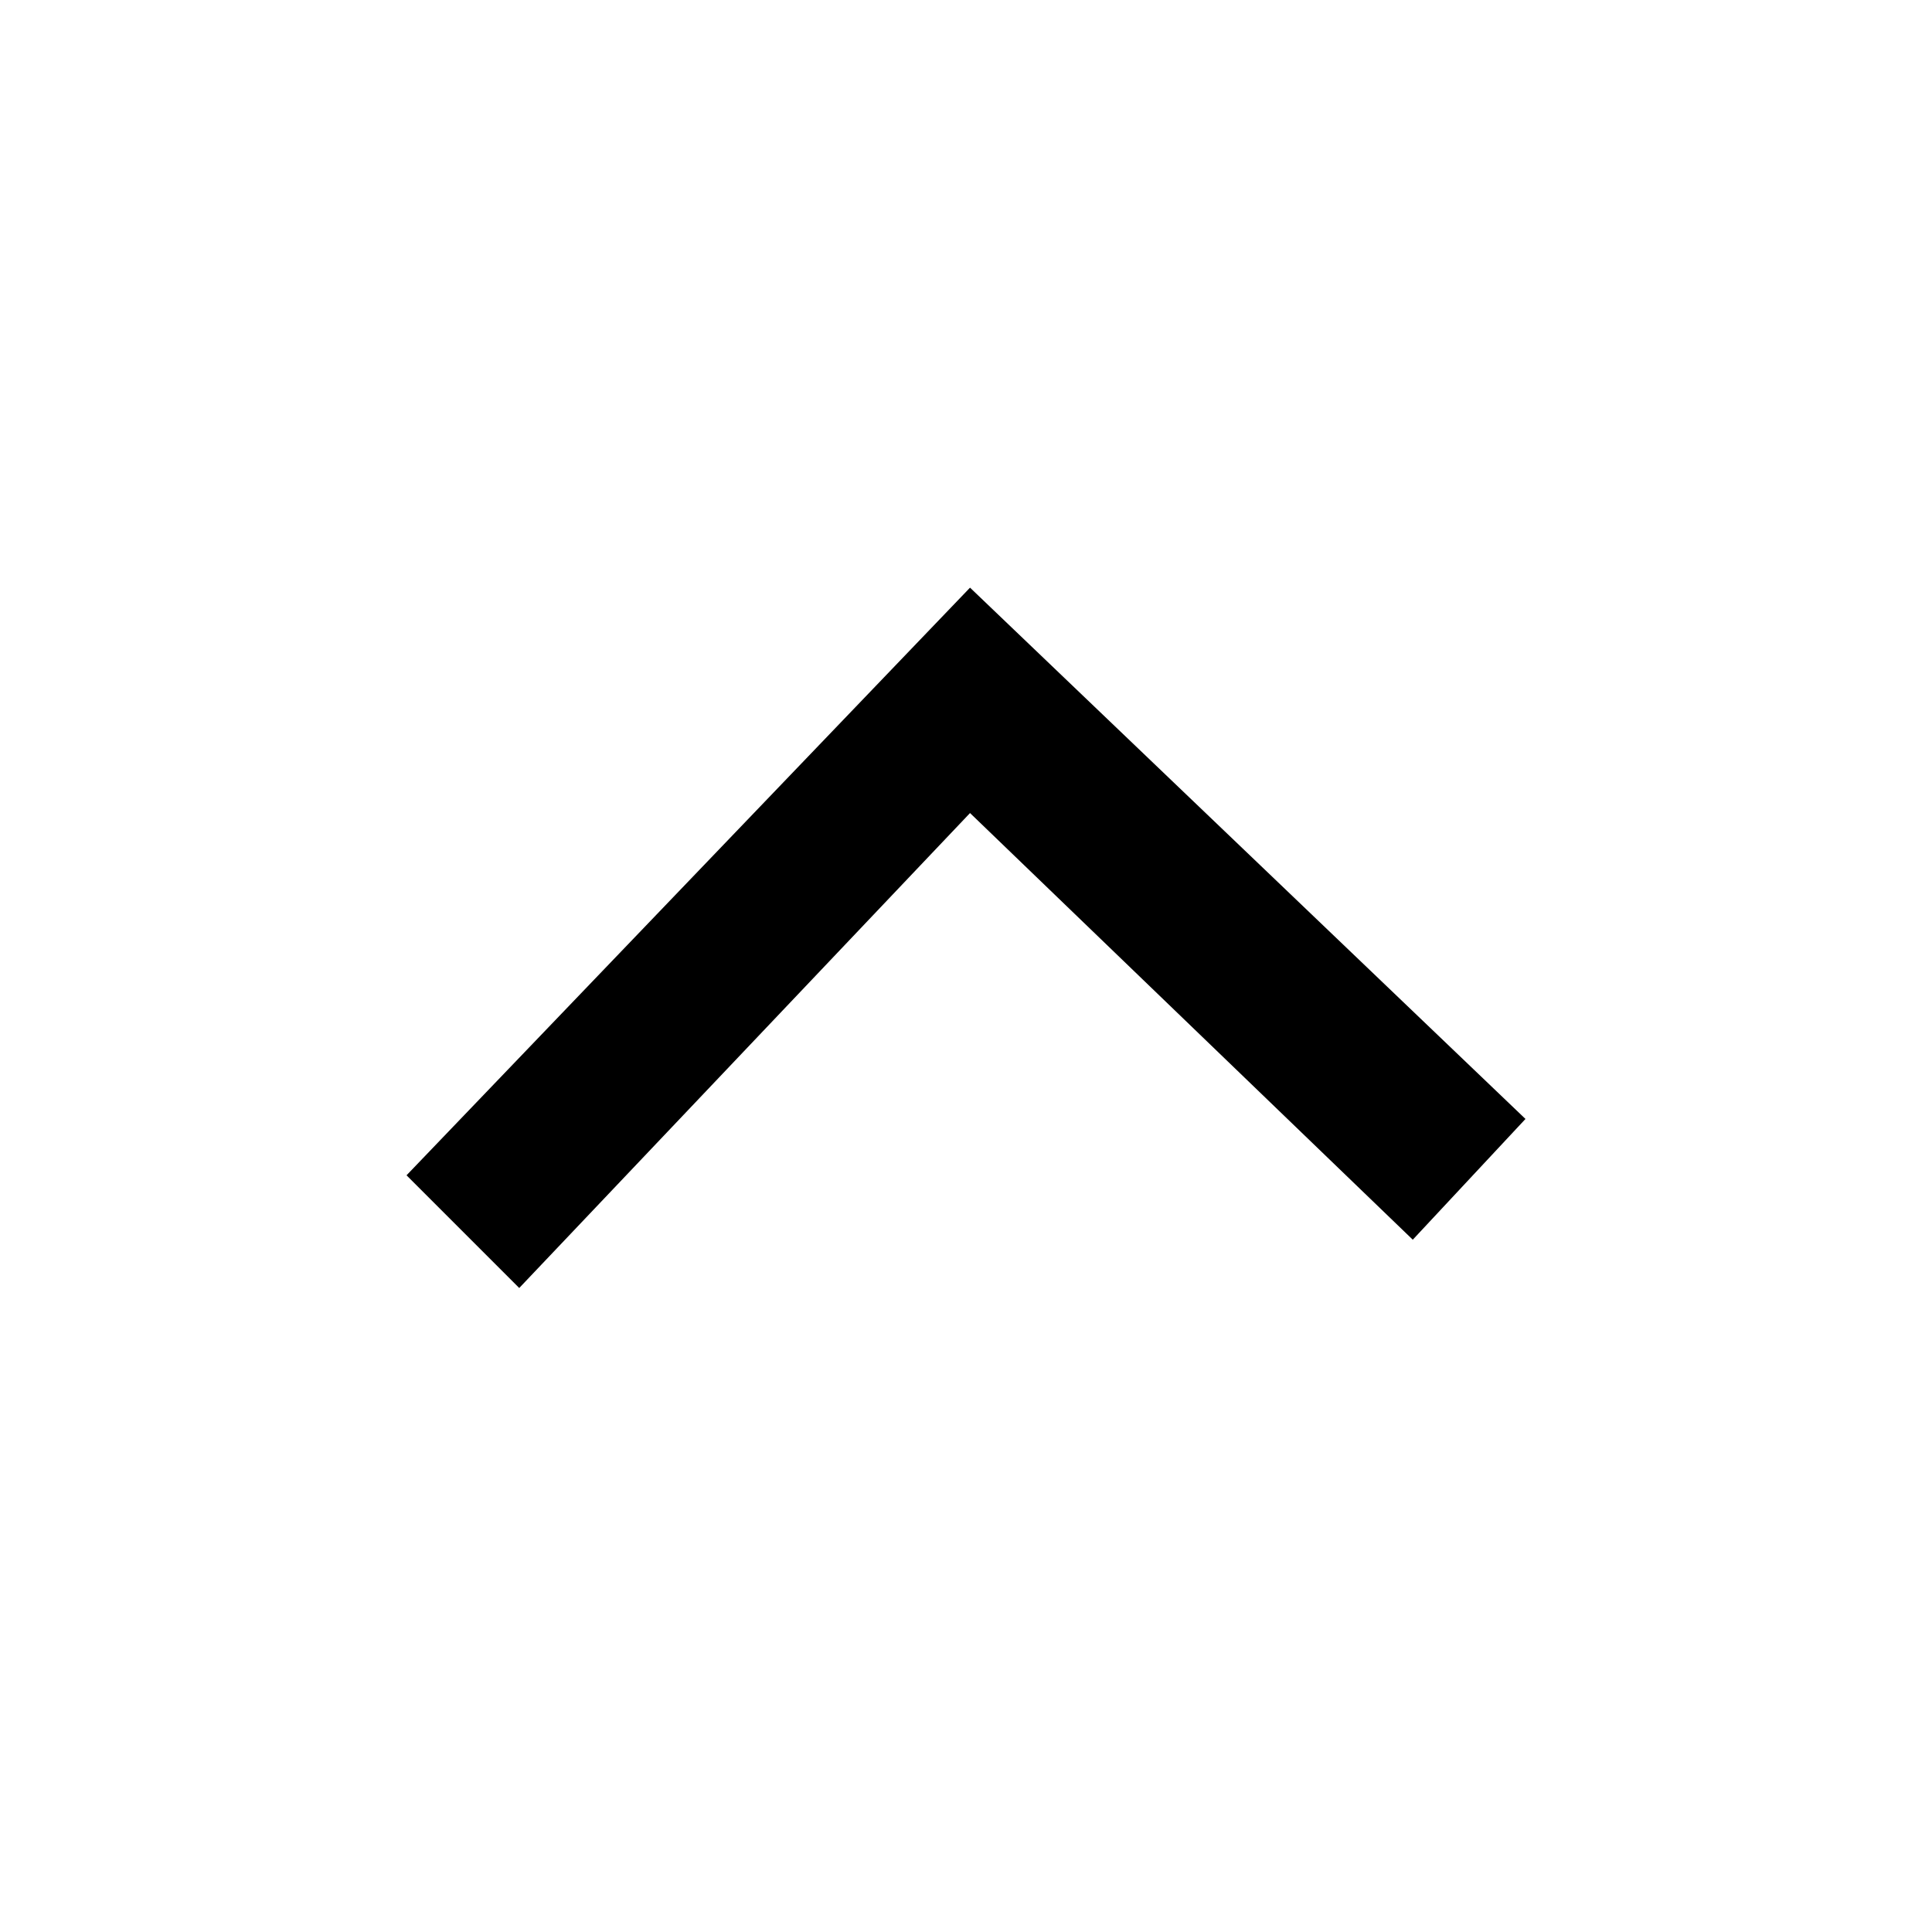
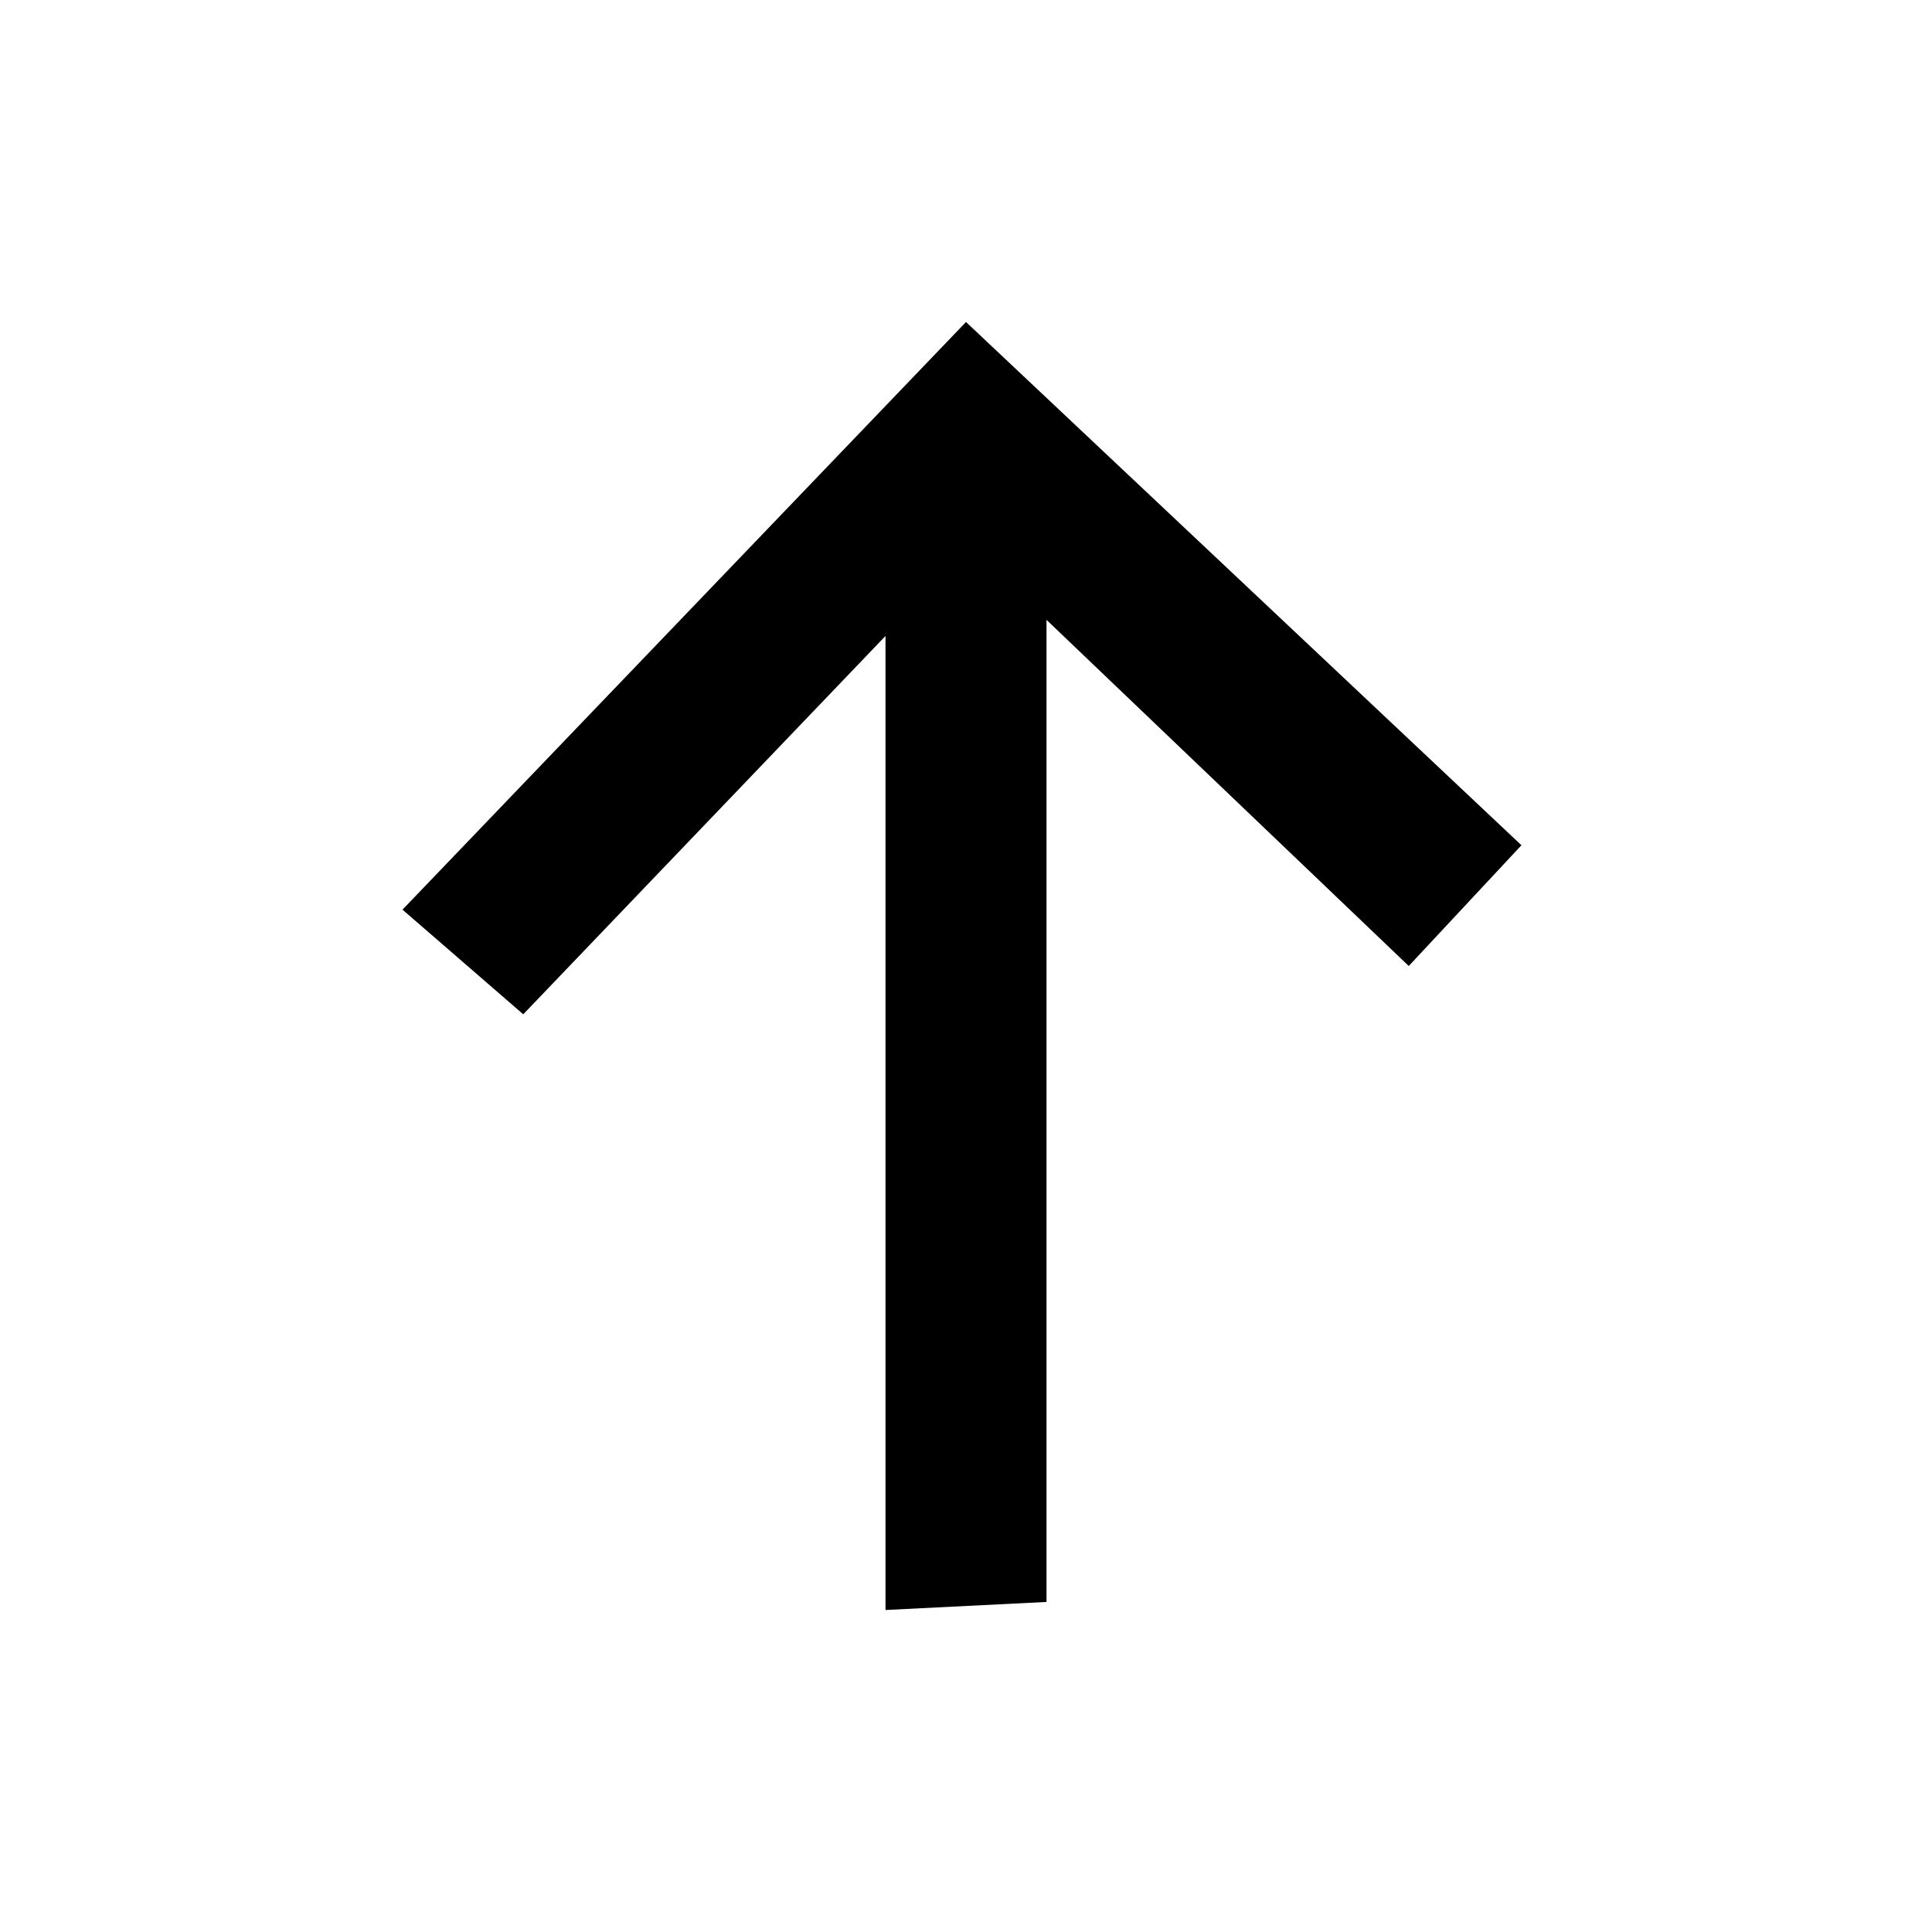
<svg xmlns="http://www.w3.org/2000/svg" width="24" height="24" viewBox="0 0 24 24" fill="none">
-   <path d="M12.05 7.3L18.95 13.9L17.55 15.4L12.05 10.1L6.45 16L5.05 14.6L12.05 7.3Z" fill="currentColor" />
+   <path d="M18.9 10.5L12 4L5 11.3L6.5 12.6L11 7.9V20L13 19.9V7.7L17.5 12L18.9 10.5Z" fill="currentColor" />
</svg>
